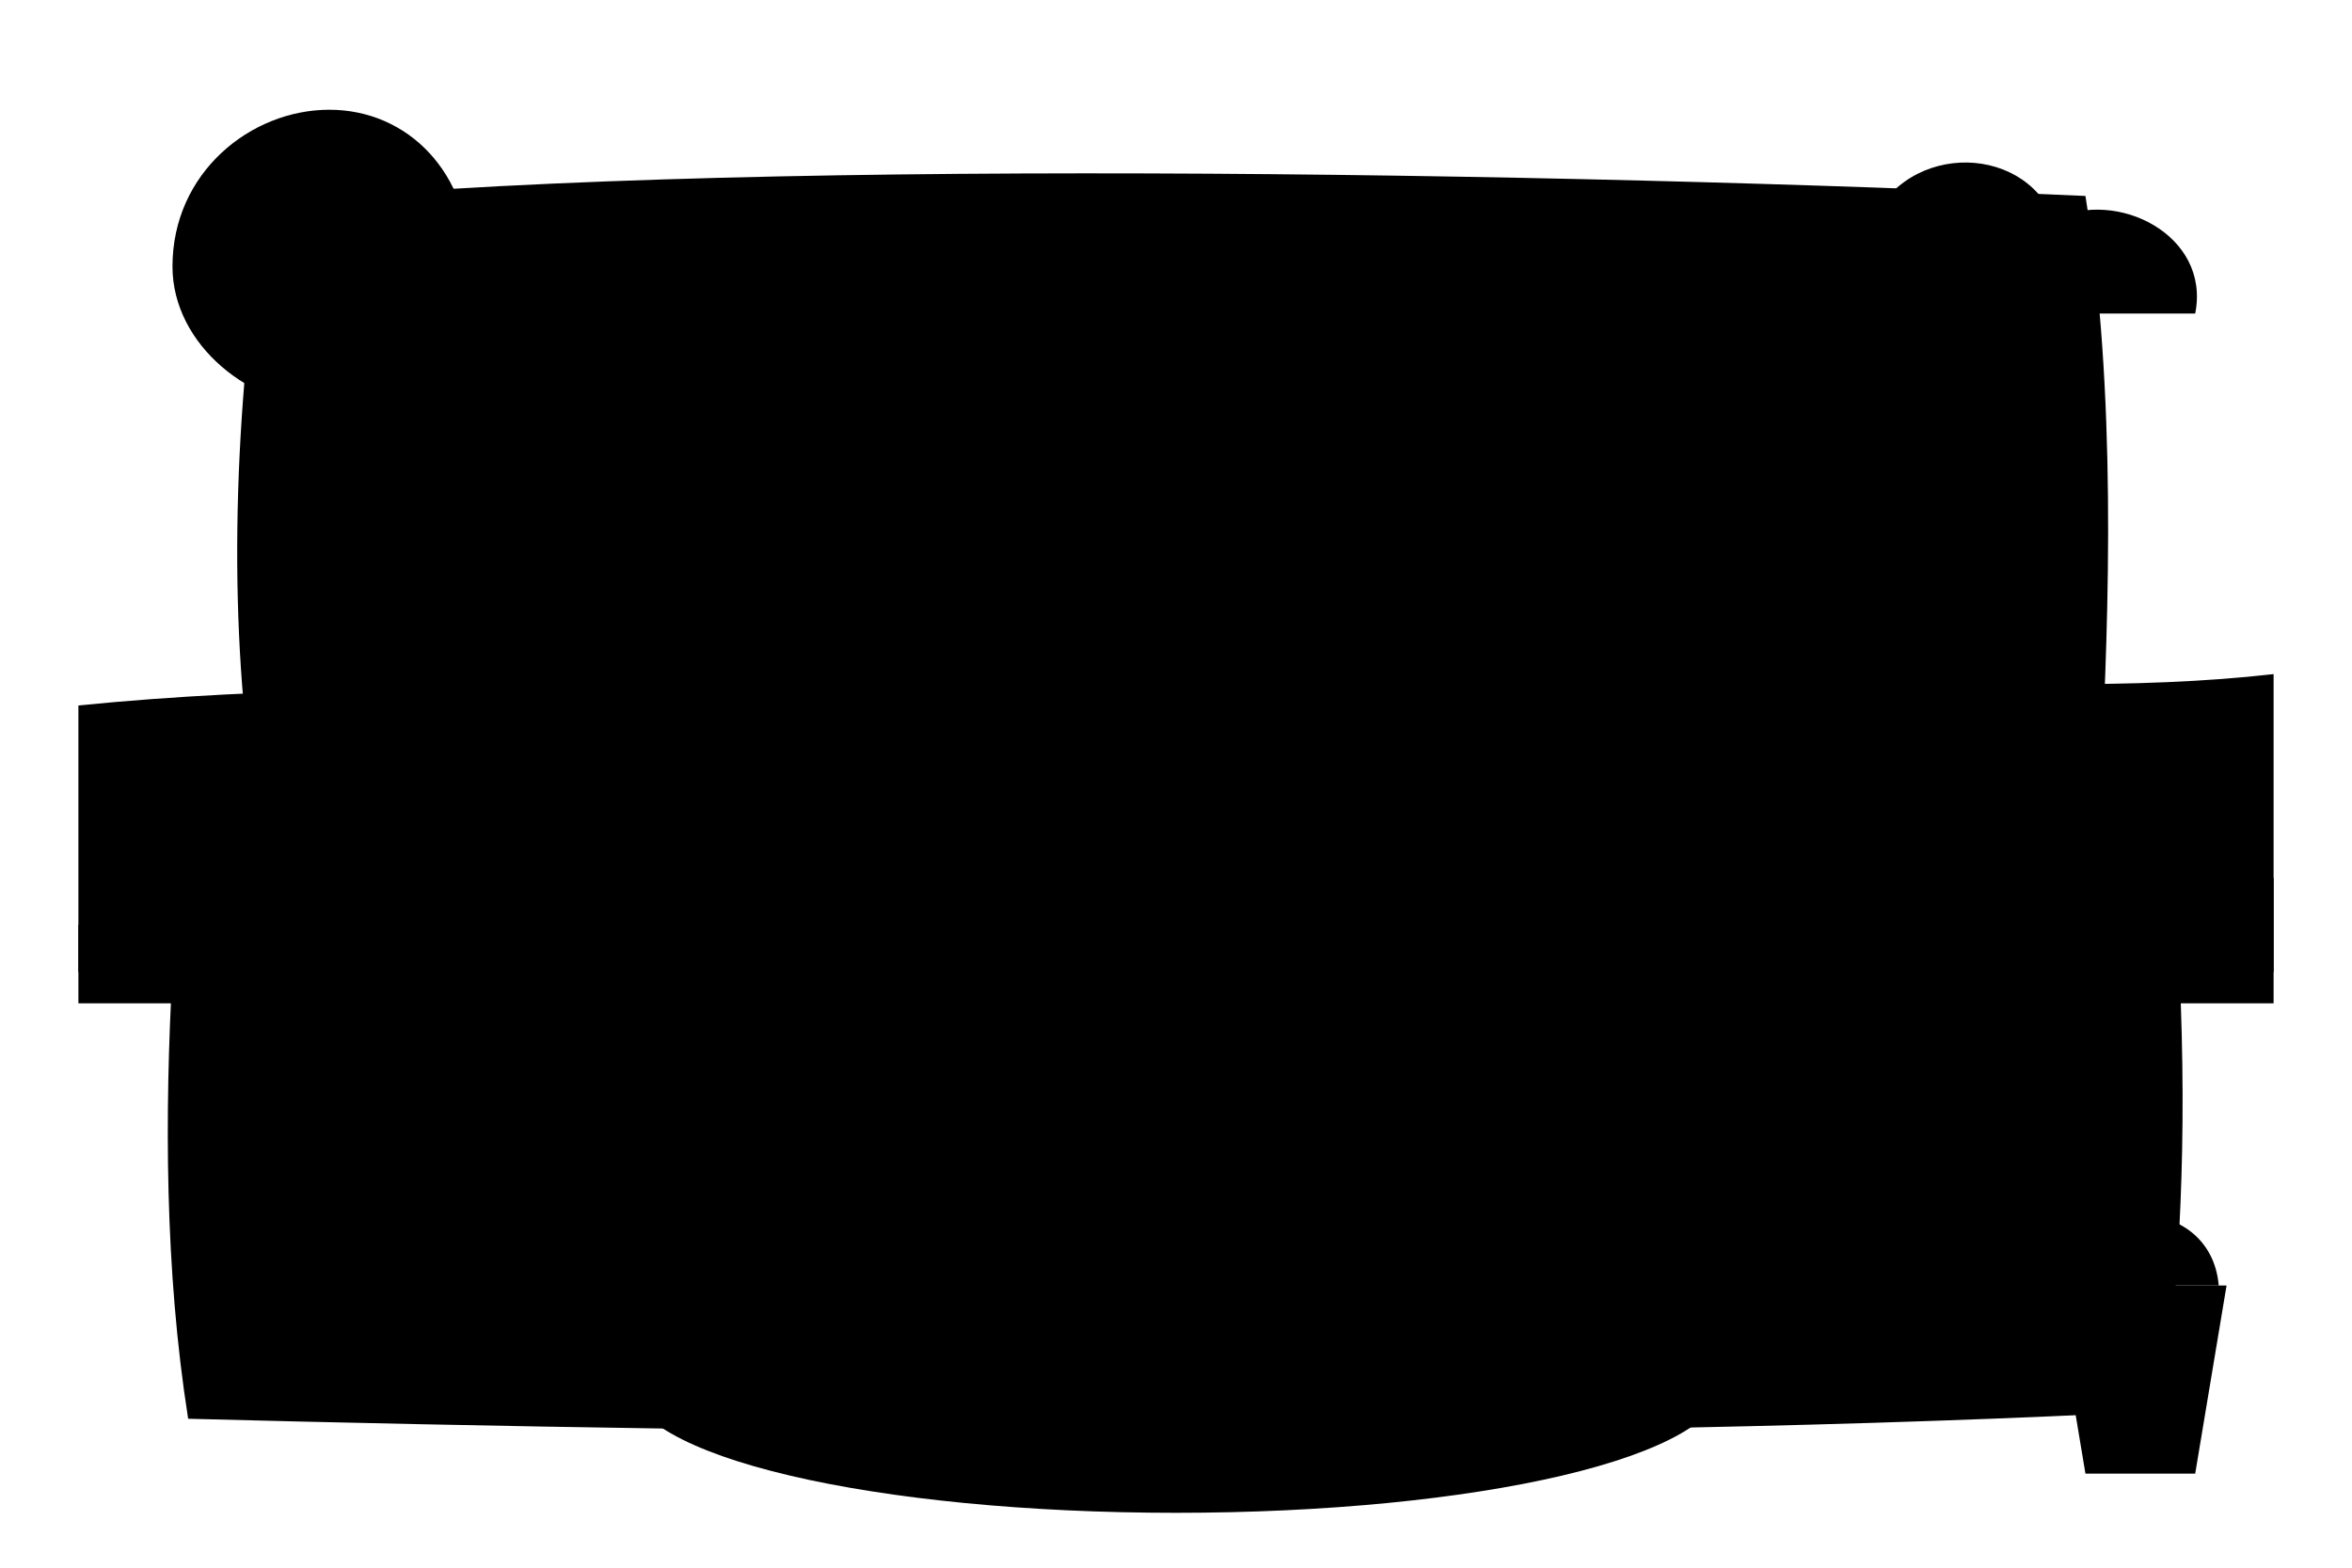
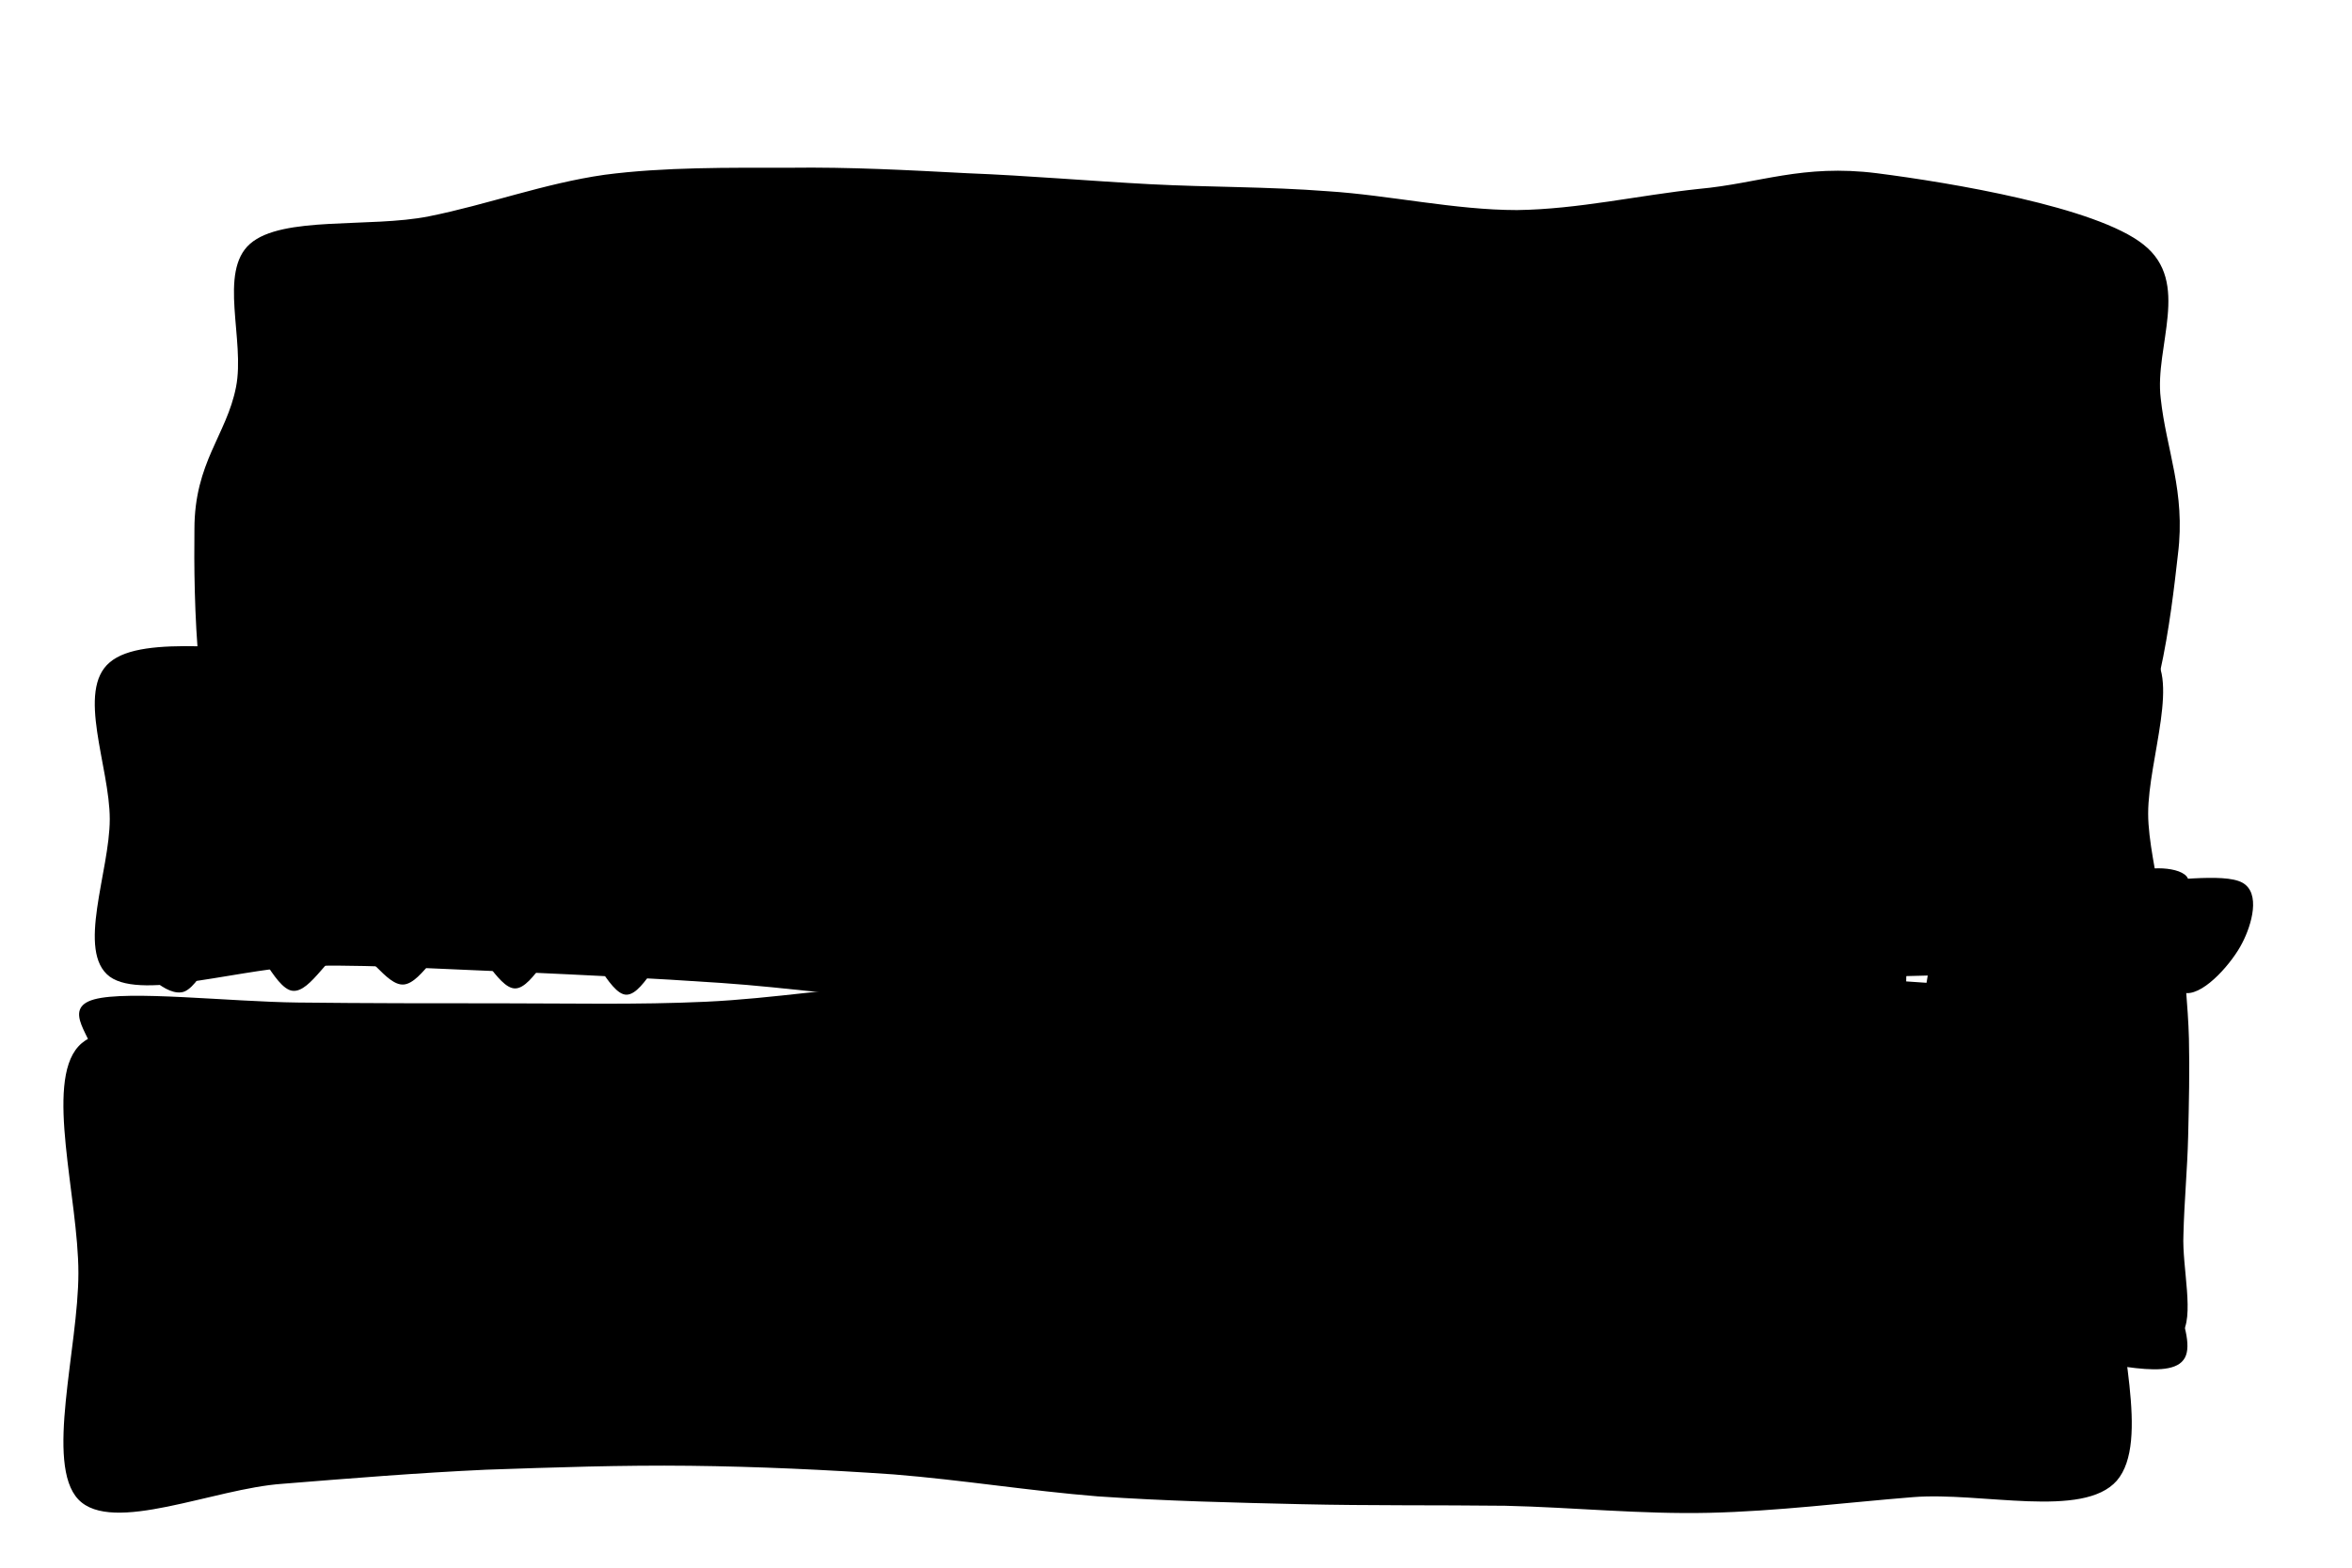
<svg xmlns="http://www.w3.org/2000/svg" viewBox="0 0 300 200">
  <g id="fill">
-     <path d="M34 26 C90 20 200 22 266 25 C270 50 269 78 268 98 L32 98 C29 76 30 50 34 26 Z" data-color="washCool" data-material="felt" />
-     <path d="M22 34 C22 22 32 14 42 14 C52 14 60 22 60 34 C60 44 52 52 42 52 C32 52 22 44 22 34 Z" data-color="washWarm" data-material="felt" />
-     <path d="M222 38 C222 30 232 26 238 30 C242 18 258 18 262 28 C270 24 282 30 280 40 L222 40 Z" data-color="paper" data-material="felt" />
-     <path d="M10 90 C60 85 110 91 160 87 C210 83 255 90 290 86 L290 124 L10 124 Z" data-color="accentCool" data-material="felt" />
-     <path d="M40 100 L43 104 L40 108 L37 104 Z" data-color="paper" data-material="cellophane" />
-     <path d="M96 96 L99 100 L96 104 L93 100 Z" data-color="paper" data-material="cellophane" />
-     <path d="M168 102 L171 106 L168 110 L165 106 Z" data-color="paper" data-material="cellophane" />
-     <path d="M232 98 L235 102 L232 106 L229 102 Z" data-color="paper" data-material="cellophane" />
-     <path d="M272 104 L275 108 L272 112 L269 108 Z" data-color="paper" data-material="cellophane" />
-     <path d="M10 118 C30 110 50 124 72 116 C94 108 114 122 136 114 C158 106 178 120 200 112 C222 104 242 118 264 110 C278 106 286 110 290 112 L290 128 L10 128 Z" data-color="paper" data-material="felt" />
-     <path d="M22 124 L278 124 C279 146 278 162 276 180 C200 184 100 183 24 181 C21 162 21 142 22 124 Z" data-color="pencil" data-material="burlap" />
-     <path d="M226 126 C222 138 214 148 208 156 L216 160 C224 150 232 138 236 126 Z" data-color="accentCool" data-material="cellophane" />
-     <path d="M80 176 C80 164 112 156 150 156 C188 156 220 164 220 176 C220 186 188 193 150 193 C112 193 80 186 80 176 Z" data-color="accentCool" data-material="cellophane" />
-     <path d="M98 172 C98 165 122 161 150 161 C178 161 202 165 202 172 C202 179 178 182 150 182 C122 182 98 179 98 172 Z" data-color="pencil" data-material="burlap" />
-     <path d="M106 172 L194 172 L194 134 L106 134 Z" data-color="washWarm" data-material="cardstock" />
-     <path d="M108 134 L128 134 L128 108 L108 108 Z" data-color="washWarm" data-material="cardstock" />
-     <path d="M106 108 L106 100 L111 100 L111 104 L116 104 L116 100 L121 100 L121 104 L125 104 L125 100 L130 100 L130 108 Z" data-color="washWarm" data-material="cardstock" />
-     <path d="M138 134 L162 134 L162 90 L138 90 Z" data-color="washWarm" data-material="cardstock" />
-     <path d="M136 90 L136 82 L141 82 L141 86 L147 86 L147 82 L153 82 L153 86 L159 86 L159 82 L164 82 L164 90 Z" data-color="washWarm" data-material="cardstock" />
-     <path d="M172 134 L192 134 L192 108 L172 108 Z" data-color="washWarm" data-material="cardstock" />
-     <path d="M170 108 L170 100 L175 100 L175 104 L180 104 L180 100 L185 100 L185 104 L189 104 L189 100 L194 100 L194 108 Z" data-color="washWarm" data-material="cardstock" />
-     <path d="M151 68 L168 74 L151 80 Z" data-color="accentWarm" data-material="felt" />
-     <path d="M113 126 C113 119 123 119 123 126 Z" data-color="paper" data-material="felt" />
-     <path d="M145 112 C145 105 155 105 155 112 Z" data-color="paper" data-material="felt" />
-     <path d="M177 126 C177 119 187 119 187 126 Z" data-color="paper" data-material="felt" />
-     <path d="M143 172 L143 156 C143 149 157 149 157 156 L157 172 Z" data-color="inkSoft" data-material="felt" />
-     <path d="M262 164 L284 164 L280 188 L266 188 Z" data-color="accentWarm" data-material="felt" />
-     <path d="M204 176 C210 170 222 172 226 178 C218 182 208 182 204 176 Z" data-color="accentCool" data-material="cellophane" data-layer="front" />
+     <path d="M31.9 31.1 C36 27.5 47.2 29.1 54.7 27.6 C62.2 26.1 69.4 23.4 77.1 22.3 C84.7 21.3 93 21.4 100.7 21.4 C108.5 21.3 115.7 21.7 123.4 22.1 C131.1 22.4 139.1 23.1 146.7 23.5 C154.4 23.9 161.6 23.8 169.4 24.4 C177.2 24.9 185.6 26.8 193.5 26.8 C201.3 26.7 209.1 24.9 216.7 24.1 C224.4 23.4 229.9 20.9 239.4 22.1 C248.8 23.3 267.4 26.4 273.4 31.2 C279.5 36 274.8 44.2 275.6 50.8 C276.3 57.4 278.8 62.7 277.8 70.7 C276.9 78.7 275.2 93.6 269.9 98.8 C264.6 104 254 101.7 246 101.8 C238 102 229.9 99.2 221.9 99.6 C213.9 100.1 206.1 103.9 198.1 104.4 C190.1 104.9 182 102.7 174 102.7 C165.9 102.8 157.7 104.7 149.7 104.8 C141.7 105 133.9 103.8 126 103.4 C118 103 110 102.6 102 102.2 C94 101.8 86 101.6 78 101.1 C70 100.6 62.1 99.2 54.1 99.2 C46 99.1 34.7 105.9 29.8 100.6 C24.9 95.4 24.7 76 24.8 67.5 C24.8 59 28.9 55.5 30.1 49.4 C31.3 43.4 27.8 34.7 31.9 31.1 Z" data-color="washCool" data-material="felt" />
+     <path d="M70 46 C70 46.9 70.3 47.7 70.5 48.6 C70.7 49.5 71.3 50.7 71.2 51.6 C71.1 52.5 70.6 53.5 70 54.1 C69.3 54.8 68.1 55.2 67.4 55.7 C66.6 56.2 65.9 56.7 65.3 57.3 C64.7 57.9 64.3 58.7 63.8 59.5 C63.3 60.2 62.8 61.4 62.1 62 C61.4 62.6 60.5 63 59.6 63.1 C58.6 63.2 57.5 62.5 56.6 62.4 C55.7 62.2 54.9 62 54 62 C53.1 62 52.3 62.3 51.4 62.5 C50.5 62.7 49.3 63.3 48.4 63.2 C47.5 63.1 46.6 62.5 45.9 61.9 C45.2 61.2 44.7 60.3 44.2 59.5 C43.7 58.7 43.5 57.7 42.9 57.1 C42.2 56.5 41.2 56.4 40.4 55.9 C39.6 55.4 38.7 54.8 38.1 54.1 C37.6 53.4 37.2 52.4 37.1 51.5 C37 50.6 37.2 49.5 37.4 48.6 C37.6 47.7 38.2 46.9 38.2 46 C38.2 45.1 37.6 44.3 37.4 43.4 C37.2 42.4 36.8 41.4 37 40.5 C37.1 39.6 37.5 38.6 38.1 37.9 C38.7 37.2 39.7 36.7 40.5 36.2 C41.3 35.7 42.2 35.4 42.8 34.8 C43.4 34.2 43.7 33.3 44.2 32.5 C44.7 31.7 45.1 30.5 45.8 29.9 C46.5 29.4 47.6 29.2 48.5 29.1 C49.5 29.1 50.5 29.6 51.4 29.7 C52.3 29.9 53.1 30.1 54 30.1 C54.9 30.1 55.7 29.8 56.6 29.6 C57.5 29.4 58.7 28.8 59.6 28.8 C60.5 28.9 61.4 29.5 62.1 30.1 C62.8 30.7 63.2 31.9 63.7 32.7 C64.2 33.4 64.7 34.1 65.3 34.7 C65.9 35.3 66.6 35.8 67.4 36.3 C68.2 36.8 69.4 37.1 70 37.8 C70.6 38.5 71 39.5 71.1 40.5 C71.1 41.4 70.6 42.5 70.4 43.4 C70.2 44.3 69.9 45.1 70 46 Z" data-color="washWarm" data-material="felt" />
+     <path d="M263.6 42 C263.3 42.5 263.9 43 264.5 43.6 C265 44.2 266.1 44.8 266.9 45.5 C267.7 46.3 269.1 47.2 269.3 48 C269.5 48.8 269 49.6 268 50.2 C267.1 50.8 265.3 51.4 263.4 51.7 C261.5 52 259.1 52.1 256.8 52.1 C254.5 52.1 251.7 51.6 249.7 51.5 C247.8 51.4 246.5 51.7 245 51.7 C243.4 51.8 242 51.7 240.5 52 C239 52.3 237.7 53.2 236 53.7 C234.3 54.2 232.3 54.6 230.2 54.9 C228.2 55.2 225.6 55.5 223.7 55.4 C221.8 55.2 220.1 54.6 218.6 54.1 C217 53.6 215.5 53.1 214.7 52.4 C213.9 51.7 214 50.6 213.8 49.9 C213.5 49.1 213.6 48.4 213.1 47.9 C212.6 47.3 211.9 47 210.6 46.6 C209.3 46.2 207.1 45.9 205.4 45.5 C203.6 45.1 201.7 44.6 200.1 44 C198.6 43.4 196.7 42.7 196.1 42 C195.5 41.3 195.3 40.4 196.4 39.8 C197.6 39.2 200.8 38.6 202.9 38.2 C205 37.8 207.2 37.5 208.9 37.1 C210.6 36.8 211.9 36.5 213.1 36.1 C214.3 35.8 215.7 35.6 216.2 35 C216.8 34.4 216.2 33.4 216.7 32.6 C217.1 31.8 217.7 30.8 218.9 30.1 C220 29.4 221.7 28.8 223.5 28.5 C225.3 28.1 227.6 27.7 229.7 27.9 C231.8 28.2 234.1 29.2 236 29.7 C237.9 30.2 239.6 30.3 241 30.8 C242.4 31.3 243.2 32.4 244.5 32.8 C245.8 33.2 246.7 33.3 248.6 33.3 C250.4 33.2 253.5 32.5 255.6 32.5 C257.8 32.4 259.4 32.8 261.5 33 C263.6 33.2 266.4 33.3 268.1 33.8 C269.9 34.2 271.5 34.8 271.8 35.6 C272 36.3 270.7 37.3 269.8 38.1 C268.8 38.9 267 39.7 266 40.3 C264.9 41 263.8 41.5 263.6 42 Z" data-color="paper" data-material="felt" />
+     <path d="M14 84.5 C18.3 80.8 31.3 83.3 40 82.8 C48.7 82.3 57.3 81.6 66 81.5 C74.7 81.3 83.3 81.6 92 81.9 C100.7 82.2 109.3 82.7 118 83.1 C126.7 83.6 135.3 84.3 144 84.7 C152.7 85.2 161.3 85.6 170 85.8 C178.7 86 187.3 85.9 196 86 C204.7 86.1 213.3 86.5 222 86.4 C230.7 86.3 239.3 86.1 248 85.5 C256.7 85 269.7 79.9 274 83 C278.3 86 274 96.8 274 103.8 C274 110.7 278.3 121.1 274 124.6 C269.7 128 256.7 124.3 248 124.4 C239.3 124.6 230.7 124.9 222 125.4 C213.3 125.9 204.7 126.9 196 127.2 C187.3 127.5 178.7 127.1 170 127.2 C161.3 127.3 152.7 128 144 128.1 C135.3 128.2 126.7 128.2 118 127.7 C109.3 127.3 100.7 126 92 125.4 C83.3 124.8 74.7 124.4 66 124 C57.3 123.7 48.7 123.1 40 123.2 C31.3 123.3 18.3 127.7 14 124.6 C9.7 121.4 14 111.2 14 104.5 C14 97.8 9.7 88.1 14 84.5 Z" data-color="accentCool" data-material="felt" />
+     <path d="M16 111.9 C18.4 110.4 25.5 111.7 30.2 111.8 C34.9 111.9 39.7 112.5 44.4 112.4 C49.2 112.4 53.9 111.4 58.6 111.4 C63.4 111.4 68.1 112.2 72.8 112.3 C77.6 112.3 82.3 111.9 87.1 111.8 C91.8 111.7 96.5 111.8 101.3 111.7 C106 111.6 110.7 111.1 115.5 111.2 C120.2 111.2 124.9 112 129.7 112.3 C134.4 112.5 139.2 112.5 143.9 112.6 C148.6 112.7 153.4 112.8 158.1 112.8 C162.8 112.8 167.6 112.5 172.3 112.5 C177.1 112.4 181.8 112.6 186.5 112.5 C191.3 112.3 196 111.9 200.7 111.8 C205.5 111.7 210.2 111.7 214.9 111.9 C219.7 112.1 224.4 113 229.2 112.9 C233.9 112.8 238.6 111.4 243.4 111.3 C248.1 111.3 252.8 112.5 257.6 112.7 C262.3 112.9 267.1 112.5 271.8 112.5 C276.5 112.5 283.6 111.3 286 112.6 C288.4 113.9 287.2 118 286 120.3 C284.8 122.7 281.3 126.8 278.9 126.7 C276.5 126.6 274.2 119.8 271.8 119.8 C269.4 119.7 267.1 126.5 264.7 126.4 C262.3 126.3 259.9 119.4 257.6 119.2 C255.2 119 252.8 125 250.5 125.3 C248.1 125.6 245.7 120.9 243.4 121.1 C241 121.3 238.6 127 236.3 126.7 C233.9 126.3 231.5 119.2 229.2 119 C226.8 118.9 224.4 125.8 222.1 125.9 C219.7 126 217.3 119.6 214.9 119.8 C212.6 119.9 210.2 126.8 207.8 127 C205.5 127.2 203.1 120.9 200.7 120.9 C198.4 120.9 196 127.1 193.6 127.1 C191.3 127 188.9 120.3 186.5 120.3 C184.2 120.4 181.8 127.3 179.4 127.3 C177.1 127.3 174.7 120.2 172.3 120.1 C169.9 120 167.6 126.8 165.2 126.8 C162.8 126.9 160.5 120.5 158.1 120.5 C155.7 120.4 153.4 126.3 151 126.4 C148.6 126.5 146.3 121.1 143.9 121.1 C141.5 121.1 139.2 126.9 136.8 126.5 C134.4 126.2 132.1 119.3 129.7 119.2 C127.3 119 124.9 125.9 122.6 125.9 C120.2 125.9 117.8 119.3 115.5 119.2 C113.1 119.2 110.7 125.6 108.4 125.6 C106 125.6 103.6 119.1 101.3 119.1 C98.9 119.1 96.5 125.3 94.2 125.4 C91.8 125.6 89.4 119.6 87.1 119.9 C84.7 120.1 82.3 126.9 79.9 126.9 C77.6 126.9 75.2 119.9 72.8 119.8 C70.5 119.7 68.1 126.1 65.7 126.1 C63.4 126.1 61 120 58.6 119.9 C56.3 119.8 53.9 125.4 51.5 125.6 C49.2 125.8 46.8 120.9 44.4 121 C42.1 121.2 39.7 126.7 37.3 126.4 C34.9 126.1 32.6 119.2 30.2 119.2 C27.8 119.3 25.5 126.4 23.1 126.6 C20.7 126.9 17.2 123 16 120.5 C14.8 118.1 13.6 113.4 16 111.9 Z" data-color="paper" data-material="cardstock" />
+     <path d="M12 127.5 C16.3 126.3 29.3 127.8 38 127.9 C46.7 128 55.3 128 64 128 C72.7 128 81.3 128.2 90 127.8 C98.7 127.4 107.3 125.9 116 125.5 C124.7 125 133.3 125.2 142 124.9 C150.7 124.6 159.3 124 168 123.8 C176.7 123.6 185.3 123.9 194 124 C202.7 124 211.3 123.8 220 124 C228.7 124.2 237.3 124.8 246 125.4 C254.7 125.9 267.7 125.9 272 127.5 C276.3 129.2 272 132.7 272 135.3 C272 137.9 276.3 141.9 272 143.1 C267.7 144.2 254.7 142.6 246 142.3 C237.3 142.1 228.7 141.7 220 141.4 C211.3 141.1 202.7 140.8 194 140.6 C185.3 140.3 176.7 139.9 168 140 C159.3 140.1 150.7 140.8 142 141.1 C133.3 141.5 124.7 141.7 116 142.2 C107.3 142.6 98.7 143.5 90 143.8 C81.3 144.2 72.7 144.3 64 144.1 C55.3 143.9 46.7 142.8 38 142.5 C29.3 142.2 16.3 143.7 12 142.4 C7.7 141.2 12 137.4 12 134.9 C12 132.5 7.7 128.7 12 127.5 Z" data-color="pencil" data-material="felt" />
+     <path d="M10 133.5 C14.3 128.8 27.3 133.8 36 134 C44.7 134.3 53.3 135.1 62 135.1 C70.7 135.1 79.3 134.8 88 134.3 C96.7 133.7 105.3 132.4 114 131.8 C122.7 131.2 131.3 131.3 140 130.6 C148.7 130 157.3 128.2 166 127.9 C174.7 127.6 183.3 128.6 192 129 C200.7 129.4 209.3 129.8 218 130.4 C226.7 130.9 235.3 131.8 244 132.4 C252.7 133 265.7 129.2 270 134.1 C274.3 138.9 270 152.3 270 161.5 C270 170.6 274.3 183.9 270 188.9 C265.7 193.8 252.7 190.3 244 191 C235.3 191.7 226.7 192.8 218 193 C209.3 193.2 200.7 192.3 192 192.1 C183.3 192 174.7 192.1 166 191.9 C157.3 191.7 148.7 191.5 140 190.9 C131.3 190.2 122.7 188.8 114 188.1 C105.3 187.5 96.7 187.1 88 187 C79.3 186.9 70.7 187.2 62 187.5 C53.3 187.9 44.7 188.6 36 189.3 C27.3 189.9 14.3 195.8 10 191.3 C5.7 186.8 10 172 10 162.4 C10 152.8 5.7 138.2 10 133.5 Z" data-color="titleShadow" data-material="burlap" />
+     <path d="M174.7 169.9 C172.8 167.8 173.8 161.7 173.6 157.5 C173.4 153.3 173.6 149.2 173.5 145 C173.4 140.8 172.9 136.7 172.9 132.5 C172.9 128.3 173.3 123.2 173.4 119.8 C173.6 116.4 172.6 113.2 173.7 111.9 C174.9 110.6 178.3 110.9 180.5 112 C182.7 113.2 186 119.2 187 119 C188 118.8 185.7 112 186.6 110.9 C187.5 109.8 190.1 111 192.3 112.4 C194.5 113.8 198.7 119.3 199.9 119.3 C201.1 119.3 198.5 113.7 199.4 112.5 C200.4 111.3 204.4 111 205.5 112.3 C206.7 113.6 206 116.9 206.1 120.3 C206.2 123.6 206.1 128.4 206.2 132.5 C206.2 136.6 206.3 140.8 206.4 145 C206.5 149.2 206.9 153.2 206.9 157.5 C206.8 161.8 208.1 168.7 206.3 170.7 C204.4 172.6 199.2 169.3 195.7 169.2 C192.1 169.2 188.3 170.1 184.8 170.2 C181.3 170.4 176.6 172 174.7 169.9 Z" data-color="washWarm" data-material="cardstock" />
+     <path d="M246.5 170.2 C244.8 168 246.7 161.7 246.4 157.5 C246.2 153.3 245.4 149.2 245.1 145 C244.8 140.8 244.5 136.6 244.8 132.5 C245 128.4 246.2 123.8 246.4 120.3 C246.6 116.8 245.1 112.9 246.2 111.5 C247.3 110 251 110.3 253 111.6 C255 112.9 257.1 119.4 258.1 119.3 C259.1 119.2 257.9 112.2 259.1 111 C260.2 109.8 262.8 110.9 265 112.3 C267.2 113.6 271.1 119.2 272.2 119.1 C273.3 119 270.7 113 271.8 111.7 C272.9 110.5 277.7 110.4 278.9 111.8 C280 113.2 278.4 116.7 278.5 120.1 C278.5 123.6 279.1 128.3 279.2 132.5 C279.3 136.6 279.2 140.8 279.1 145 C279 149.2 278.6 153.3 278.5 157.5 C278.3 161.7 280 168.1 278.2 170.3 C276.4 172.5 271.2 170.7 267.7 170.9 C264.1 171 260.4 171.2 256.8 171.1 C253.3 171 248.3 172.5 246.5 170.2 Z" data-color="washWarm" data-material="cardstock" />
+     <path d="M176.6 171.9 C173.5 169.4 176.6 161.9 176.5 157 C176.5 152.2 173.6 145.5 176.2 142.7 C178.8 139.8 186.9 140.1 192.3 140.1 C197.7 140.1 203.2 142.5 208.7 142.5 C214.1 142.5 219.5 140.4 225 140 C230.4 139.7 235.9 140 241.3 140.3 C246.8 140.6 252.1 141.8 257.7 141.8 C263.3 141.8 272.1 138 274.9 140.4 C277.7 142.8 273.9 150.7 274.5 156.2 C275.1 161.7 280.7 170.7 278.5 173.5 C276.3 176.4 267 173.1 261.3 173.1 C255.7 173.1 250.2 173.6 244.7 173.4 C239.1 173.2 233.6 172.2 228 171.9 C222.4 171.6 216.9 171.6 211.3 171.6 C205.8 171.6 200.5 171.9 194.7 172 C188.9 172 179.6 174.4 176.6 171.9 Z" data-color="washWarm" data-material="cardstock" />
+     <path d="M208 170.3 C205.9 168.5 207.9 162.3 207.8 158.3 C207.7 154.4 207.3 150.6 207.4 146.7 C207.5 142.8 208.3 138.9 208.4 135 C208.4 131.1 207.9 127.2 207.6 123.3 C207.3 119.4 206.9 115.5 206.8 111.7 C206.8 107.8 207 103.7 207.2 100.3 C207.4 96.9 206.6 92.6 208 91.2 C209.4 89.8 212.9 90.4 215.3 91.8 C217.7 93.1 221.3 99.2 222.4 99.2 C223.5 99.2 220.8 93.1 222.1 91.9 C223.3 90.7 227.5 90.7 229.8 92 C232.2 93.2 235.3 99.2 236.4 99.3 C237.5 99.4 235.3 93.7 236.5 92.5 C237.8 91.3 242.9 91 244.1 92.2 C245.2 93.4 243.3 96.6 243.4 99.8 C243.5 103.1 244.6 107.7 244.6 111.7 C244.5 115.6 243.4 119.4 243.2 123.3 C243 127.2 243.2 131.1 243.4 135 C243.7 138.9 244.4 142.8 244.5 146.7 C244.6 150.6 244.1 154.3 244.1 158.3 C244.2 162.3 246.8 168.7 244.8 170.7 C242.8 172.7 236.4 170.7 232.3 170.4 C228.2 170.1 224.2 169.1 220.2 169.1 C216.1 169.1 210 172.1 208 170.3 Z" data-color="washWarm" data-material="cardstock" />
+     <path d="M194.7 130 C194.7 130.2 194.6 130.5 194.5 130.7 C194.4 130.9 194.2 131.1 194.1 131.3 C193.9 131.5 193.7 131.7 193.6 131.8 C193.5 132 193.4 132.2 193.3 132.4 C193.2 132.6 193.1 132.8 192.9 132.9 C192.8 133.1 192.6 133.3 192.5 133.4 C192.3 133.6 192.2 133.7 192 133.9 C191.8 134 191.6 134.2 191.4 134.3 C191.2 134.5 191 134.7 190.8 134.8 C190.5 134.9 190.3 134.9 190 135 C189.7 135 189.5 135 189.2 134.9 C189 134.9 188.7 134.8 188.5 134.7 C188.2 134.6 188 134.4 187.8 134.3 C187.6 134.1 187.5 133.9 187.3 133.7 C187.2 133.5 187.1 133.3 187 133 C186.8 132.8 186.7 132.6 186.7 132.4 C186.6 132.2 186.5 132 186.4 131.8 C186.3 131.6 186.2 131.5 186.1 131.3 C186 131.1 186 130.9 185.9 130.6 C185.9 130.4 185.7 130.2 185.6 130 C185.6 129.8 185.5 129.5 185.5 129.3 C185.5 129 185.5 128.8 185.5 128.5 C185.5 128.3 185.6 128 185.7 127.8 C185.7 127.5 185.8 127.3 186 127.1 C186.1 126.9 186.3 126.7 186.5 126.5 C186.7 126.3 186.9 126.2 187.2 126.1 C187.4 126 187.7 125.9 187.9 125.9 C188.1 125.8 188.4 125.8 188.6 125.8 C188.9 125.7 189.1 125.8 189.3 125.8 C189.6 125.8 189.8 125.9 190 125.9 C190.2 125.9 190.4 125.9 190.6 125.9 C190.9 126 191.1 126 191.3 126.1 C191.5 126.2 191.7 126.2 191.9 126.3 C192.1 126.3 192.4 126.3 192.6 126.4 C192.8 126.5 193 126.6 193.2 126.8 C193.4 126.9 193.7 127 193.9 127.2 C194.1 127.4 194.2 127.5 194.4 127.8 C194.5 128 194.7 128.2 194.8 128.5 C194.8 128.7 194.9 129 194.9 129.2 C194.8 129.5 194.8 129.8 194.7 130 Z" data-color="paper" data-material="felt" />
+     <path d="M266.9 130 C266.9 130.3 266.9 130.5 266.9 130.8 C266.8 131 266.7 131.3 266.6 131.5 C266.5 131.7 266.3 131.9 266.1 132.1 C265.9 132.3 265.7 132.4 265.5 132.6 C265.3 132.7 265.1 132.8 264.9 132.9 C264.8 133.1 264.6 133.2 264.4 133.4 C264.3 133.5 264.1 133.6 263.9 133.7 C263.7 133.8 263.5 133.8 263.3 133.9 C263.1 134 262.9 134.1 262.7 134.2 C262.5 134.3 262.2 134.4 262 134.5 C261.8 134.6 261.5 134.7 261.3 134.7 C261 134.7 260.8 134.6 260.5 134.6 C260.3 134.6 260 134.6 259.7 134.5 C259.5 134.4 259.3 134.2 259.1 134 C258.9 133.8 258.8 133.6 258.6 133.4 C258.5 133.2 258.3 133 258.2 132.7 C258.1 132.5 258 132.3 258 132 C258 131.8 258 131.5 258 131.3 C258 131.1 258 130.8 258 130.6 C258 130.4 258 130.2 258 130 C258 129.8 257.9 129.6 257.9 129.4 C257.9 129.1 258 128.9 258 128.7 C258 128.5 258.1 128.3 258.1 128 C258.1 127.8 258.1 127.5 258.2 127.2 C258.3 127 258.4 126.8 258.6 126.6 C258.7 126.4 258.9 126.2 259.1 126 C259.3 125.9 259.5 125.7 259.7 125.5 C260 125.4 260.3 125.4 260.5 125.4 C260.8 125.4 261 125.3 261.3 125.3 C261.5 125.3 261.8 125.4 262 125.5 C262.2 125.6 262.5 125.6 262.7 125.7 C262.9 125.8 263.1 125.9 263.3 126 C263.5 126.1 263.7 126.2 263.9 126.3 C264 126.5 264.2 126.6 264.4 126.7 C264.6 126.8 264.8 126.9 265 127 C265.2 127.1 265.3 127.3 265.5 127.5 C265.7 127.6 265.9 127.8 266.1 127.9 C266.3 128.1 266.5 128.3 266.6 128.5 C266.7 128.7 266.7 129 266.8 129.2 C266.9 129.5 266.9 129.7 266.9 130 Z" data-color="paper" data-material="felt" />
+     <path d="M231.4 108 C231.4 108.3 231.5 108.6 231.5 108.9 C231.4 109.1 231.3 109.4 231.1 109.7 C231 109.9 230.9 110.2 230.7 110.4 C230.5 110.6 230.3 110.8 230 110.9 C229.8 111.1 229.5 111.2 229.3 111.3 C229.1 111.4 228.9 111.6 228.7 111.7 C228.5 111.8 228.3 111.9 228 112 C227.8 112.1 227.6 112.2 227.4 112.3 C227.2 112.4 227 112.5 226.7 112.6 C226.5 112.7 226.3 112.8 226 112.9 C225.7 113 225.5 113.1 225.2 113.1 C224.9 113.1 224.7 113 224.4 113 C224.1 113 223.8 113 223.5 112.9 C223.3 112.8 223 112.6 222.8 112.4 C222.6 112.2 222.4 112 222.2 111.8 C222 111.6 221.8 111.4 221.7 111.1 C221.6 110.9 221.6 110.5 221.6 110.3 C221.5 110 221.5 109.7 221.5 109.5 C221.5 109.2 221.4 109 221.4 108.7 C221.4 108.5 221.5 108.2 221.6 108 C221.6 107.8 221.6 107.5 221.6 107.3 C221.6 107.1 221.5 106.8 221.5 106.5 C221.5 106.3 221.6 106 221.7 105.8 C221.7 105.5 221.8 105.3 221.9 105 C222 104.8 222.1 104.4 222.2 104.2 C222.4 104 222.6 103.8 222.8 103.6 C223 103.5 223.3 103.3 223.5 103.2 C223.8 103 224 102.9 224.3 102.8 C224.6 102.8 224.9 102.8 225.2 102.8 C225.5 102.8 225.7 102.8 226 102.8 C226.3 102.9 226.5 103.1 226.8 103.2 C227 103.3 227.2 103.5 227.4 103.6 C227.6 103.8 227.9 103.8 228.1 103.9 C228.3 104.1 228.4 104.2 228.6 104.4 C228.8 104.5 229 104.7 229.2 104.8 C229.4 104.9 229.6 105 229.9 105.2 C230.1 105.4 230.3 105.5 230.5 105.7 C230.7 105.9 230.8 106.2 231 106.4 C231.1 106.6 231.3 106.9 231.4 107.1 C231.5 107.4 231.4 107.7 231.4 108 Z" data-color="paper" data-material="felt" />
+     <path d="M219.4 124 C219.4 124.2 219.3 124.3 219.2 124.5 C219.2 124.7 219.2 124.9 219.1 125 C219.1 125.2 219 125.3 218.9 125.5 C218.8 125.6 218.9 125.9 218.8 126 C218.7 126.2 218.6 126.4 218.5 126.5 C218.4 126.7 218.3 126.8 218.2 127 C218 127.1 217.9 127.3 217.8 127.5 C217.6 127.6 217.4 127.7 217.2 127.8 C217 127.9 216.8 127.9 216.6 128 C216.4 128 216.2 127.9 216 127.9 C215.8 127.8 215.6 127.8 215.4 127.8 C215.2 127.7 215.1 127.5 214.9 127.4 C214.7 127.3 214.6 127.2 214.4 127.1 C214.3 127 214.2 126.8 214.1 126.6 C214 126.5 213.8 126.4 213.7 126.3 C213.6 126.2 213.5 126 213.4 125.9 C213.3 125.8 213.1 125.7 213 125.5 C212.9 125.4 212.7 125.3 212.6 125.1 C212.5 124.9 212.4 124.8 212.4 124.6 C212.3 124.4 212.3 124.2 212.2 124 C212.2 123.8 212.1 123.6 212.1 123.4 C212.1 123.2 212.1 123 212.2 122.8 C212.3 122.6 212.4 122.4 212.5 122.2 C212.6 122.1 212.8 121.9 213 121.8 C213.1 121.7 213.3 121.5 213.4 121.4 C213.6 121.3 213.8 121.2 213.9 121.1 C214.1 121.1 214.3 121 214.5 121 C214.6 121 214.8 121 215 120.9 C215.2 120.9 215.3 120.8 215.5 120.8 C215.7 120.7 215.8 120.7 216 120.7 C216.2 120.7 216.4 120.6 216.5 120.6 C216.7 120.6 216.9 120.6 217.1 120.6 C217.3 120.6 217.5 120.6 217.7 120.7 C217.9 120.7 218.1 120.7 218.3 120.8 C218.5 120.9 218.7 121 218.8 121.2 C219 121.3 219.1 121.5 219.2 121.7 C219.3 121.9 219.4 122 219.5 122.2 C219.5 122.4 219.5 122.7 219.5 122.9 C219.5 123.1 219.5 123.3 219.5 123.4 C219.5 123.6 219.5 123.8 219.4 124 Z" data-color="paper" data-material="felt" />
+     <path d="M239.7 124 C239.7 124.2 239.8 124.4 239.8 124.6 C239.8 124.8 239.8 125 239.8 125.2 C239.8 125.4 239.7 125.6 239.6 125.8 C239.4 126 239.3 126.2 239.2 126.3 C239 126.4 238.8 126.5 238.6 126.6 C238.5 126.8 238.3 126.9 238.1 126.9 C237.9 127 237.7 127 237.5 127 C237.3 127 237.2 127.1 237 127.1 C236.8 127.2 236.7 127.2 236.5 127.2 C236.3 127.2 236.2 127.2 236 127.2 C235.8 127.2 235.6 127.3 235.5 127.4 C235.3 127.4 235.1 127.4 234.9 127.4 C234.7 127.4 234.5 127.4 234.3 127.3 C234.1 127.3 233.9 127.2 233.7 127.1 C233.5 127 233.4 126.9 233.2 126.8 C233.1 126.6 232.9 126.5 232.8 126.3 C232.7 126.1 232.6 125.9 232.6 125.8 C232.5 125.6 232.4 125.4 232.4 125.2 C232.4 125 232.4 124.8 232.5 124.6 C232.5 124.4 232.4 124.2 232.5 124 C232.5 123.8 232.7 123.7 232.8 123.5 C232.8 123.3 232.8 123.1 232.9 123 C232.9 122.8 233 122.7 233.1 122.5 C233.1 122.4 233.2 122.2 233.3 122 C233.3 121.9 233.4 121.7 233.5 121.5 C233.6 121.4 233.7 121.2 233.8 121 C234 120.9 234.1 120.7 234.3 120.6 C234.4 120.5 234.6 120.4 234.8 120.3 C235 120.2 235.2 120.2 235.4 120.1 C235.6 120.1 235.8 120 236 120 C236.2 120.1 236.4 120.2 236.6 120.3 C236.8 120.3 237 120.4 237.1 120.5 C237.3 120.6 237.5 120.7 237.6 120.9 C237.7 121 237.8 121.2 238 121.3 C238.1 121.4 238.2 121.6 238.3 121.7 C238.4 121.8 238.5 122 238.6 122.1 C238.7 122.2 238.9 122.3 239 122.5 C239.1 122.6 239.2 122.8 239.3 122.9 C239.4 123.1 239.5 123.3 239.6 123.4 C239.6 123.6 239.6 123.8 239.7 124 Z" data-color="paper" data-material="felt" />
+     <path d="M215.9 172.2 C214.4 170.7 216.1 166.1 216.1 163 C216.1 159.9 215 156.4 215.7 153.7 C216.5 151 218.5 147.9 220.8 146.9 C223.1 145.9 227.2 146.4 229.7 147.6 C232.3 148.8 235.4 151.4 236.2 154 C236.9 156.6 234.7 160 234.5 163 C234.3 166 236.6 170.5 235.1 172.1 C233.6 173.6 228.7 172.3 225.5 172.3 C222.3 172.3 217.5 173.8 215.9 172.2 Z" data-color="inkSoft" data-material="felt" />
+     <path d="M225.6 73.9 C227.8 71.8 234.1 75.4 238.2 76.7 C242.3 78 250.3 80.5 250.3 81.9 C250.2 83.2 242.1 83.6 237.9 84.8 C233.8 86 227.5 91 225.5 89.2 C223.4 87.3 223.5 76 225.6 73.9 Z" data-color="accentWarm" data-material="felt" />
+     <path d="M84.2 161.5 C85.7 159.6 90.5 162.1 94 162 C97.5 161.9 103.7 159 105.3 160.8 C106.9 162.5 104.2 168.7 103.5 172.6 C102.8 176.5 103.9 182 101.1 184.1 C98.4 186.2 89.6 187.1 87 185.3 C84.4 183.6 85.8 177.6 85.4 173.6 C84.9 169.6 82.8 163.5 84.2 161.5 Z" data-color="accentWarm" data-material="felt" />
  </g>
  <g id="line">
-     <path d="M151 90 L151 66" data-color="ink" data-w="1" />
-     <path d="M263 164 C264 152 282 152 283 164" data-color="ink" data-w="0.7" />
+     <path d="M226 92 C226 88.7 226 75.3 226 72" data-color="ink" data-w="1.1" />
+     <path d="M84 163 C85.3 160.8 89 152.2 92 150 C95 147.8 99.8 148 102 150 C104.2 152 104.5 160 105 162" data-color="ink" data-w="0.7" />
  </g>
  <g id="cast">
-     <path data-character="avatar" data-pose="jump" data-scale="92" data-flip="0" d="M40 188" />
+     <path data-character="girl" data-pose="jump" data-scale="88" data-flip="0" d="M46 186" />
+     <path data-character="moat" data-pose="full" data-scale="34" data-flip="0" d="M225 188" />
  </g>
  <g id="anchors">
-     <path data-anchor="moat" d="M150 188" />
+     <path data-anchor="moat" d="M225 178" />
    <path data-anchor="sea" d="M150 104" />
-     <path data-anchor="shell" d="M150 112" />
-     <path data-anchor="castle" d="M150 124" />
+     <path data-anchor="shell" d="M225 128" />
+     <path data-anchor="castle" d="M225 150" />
+     <path data-anchor="surf" d="M128 122" />
  </g>
</svg>
